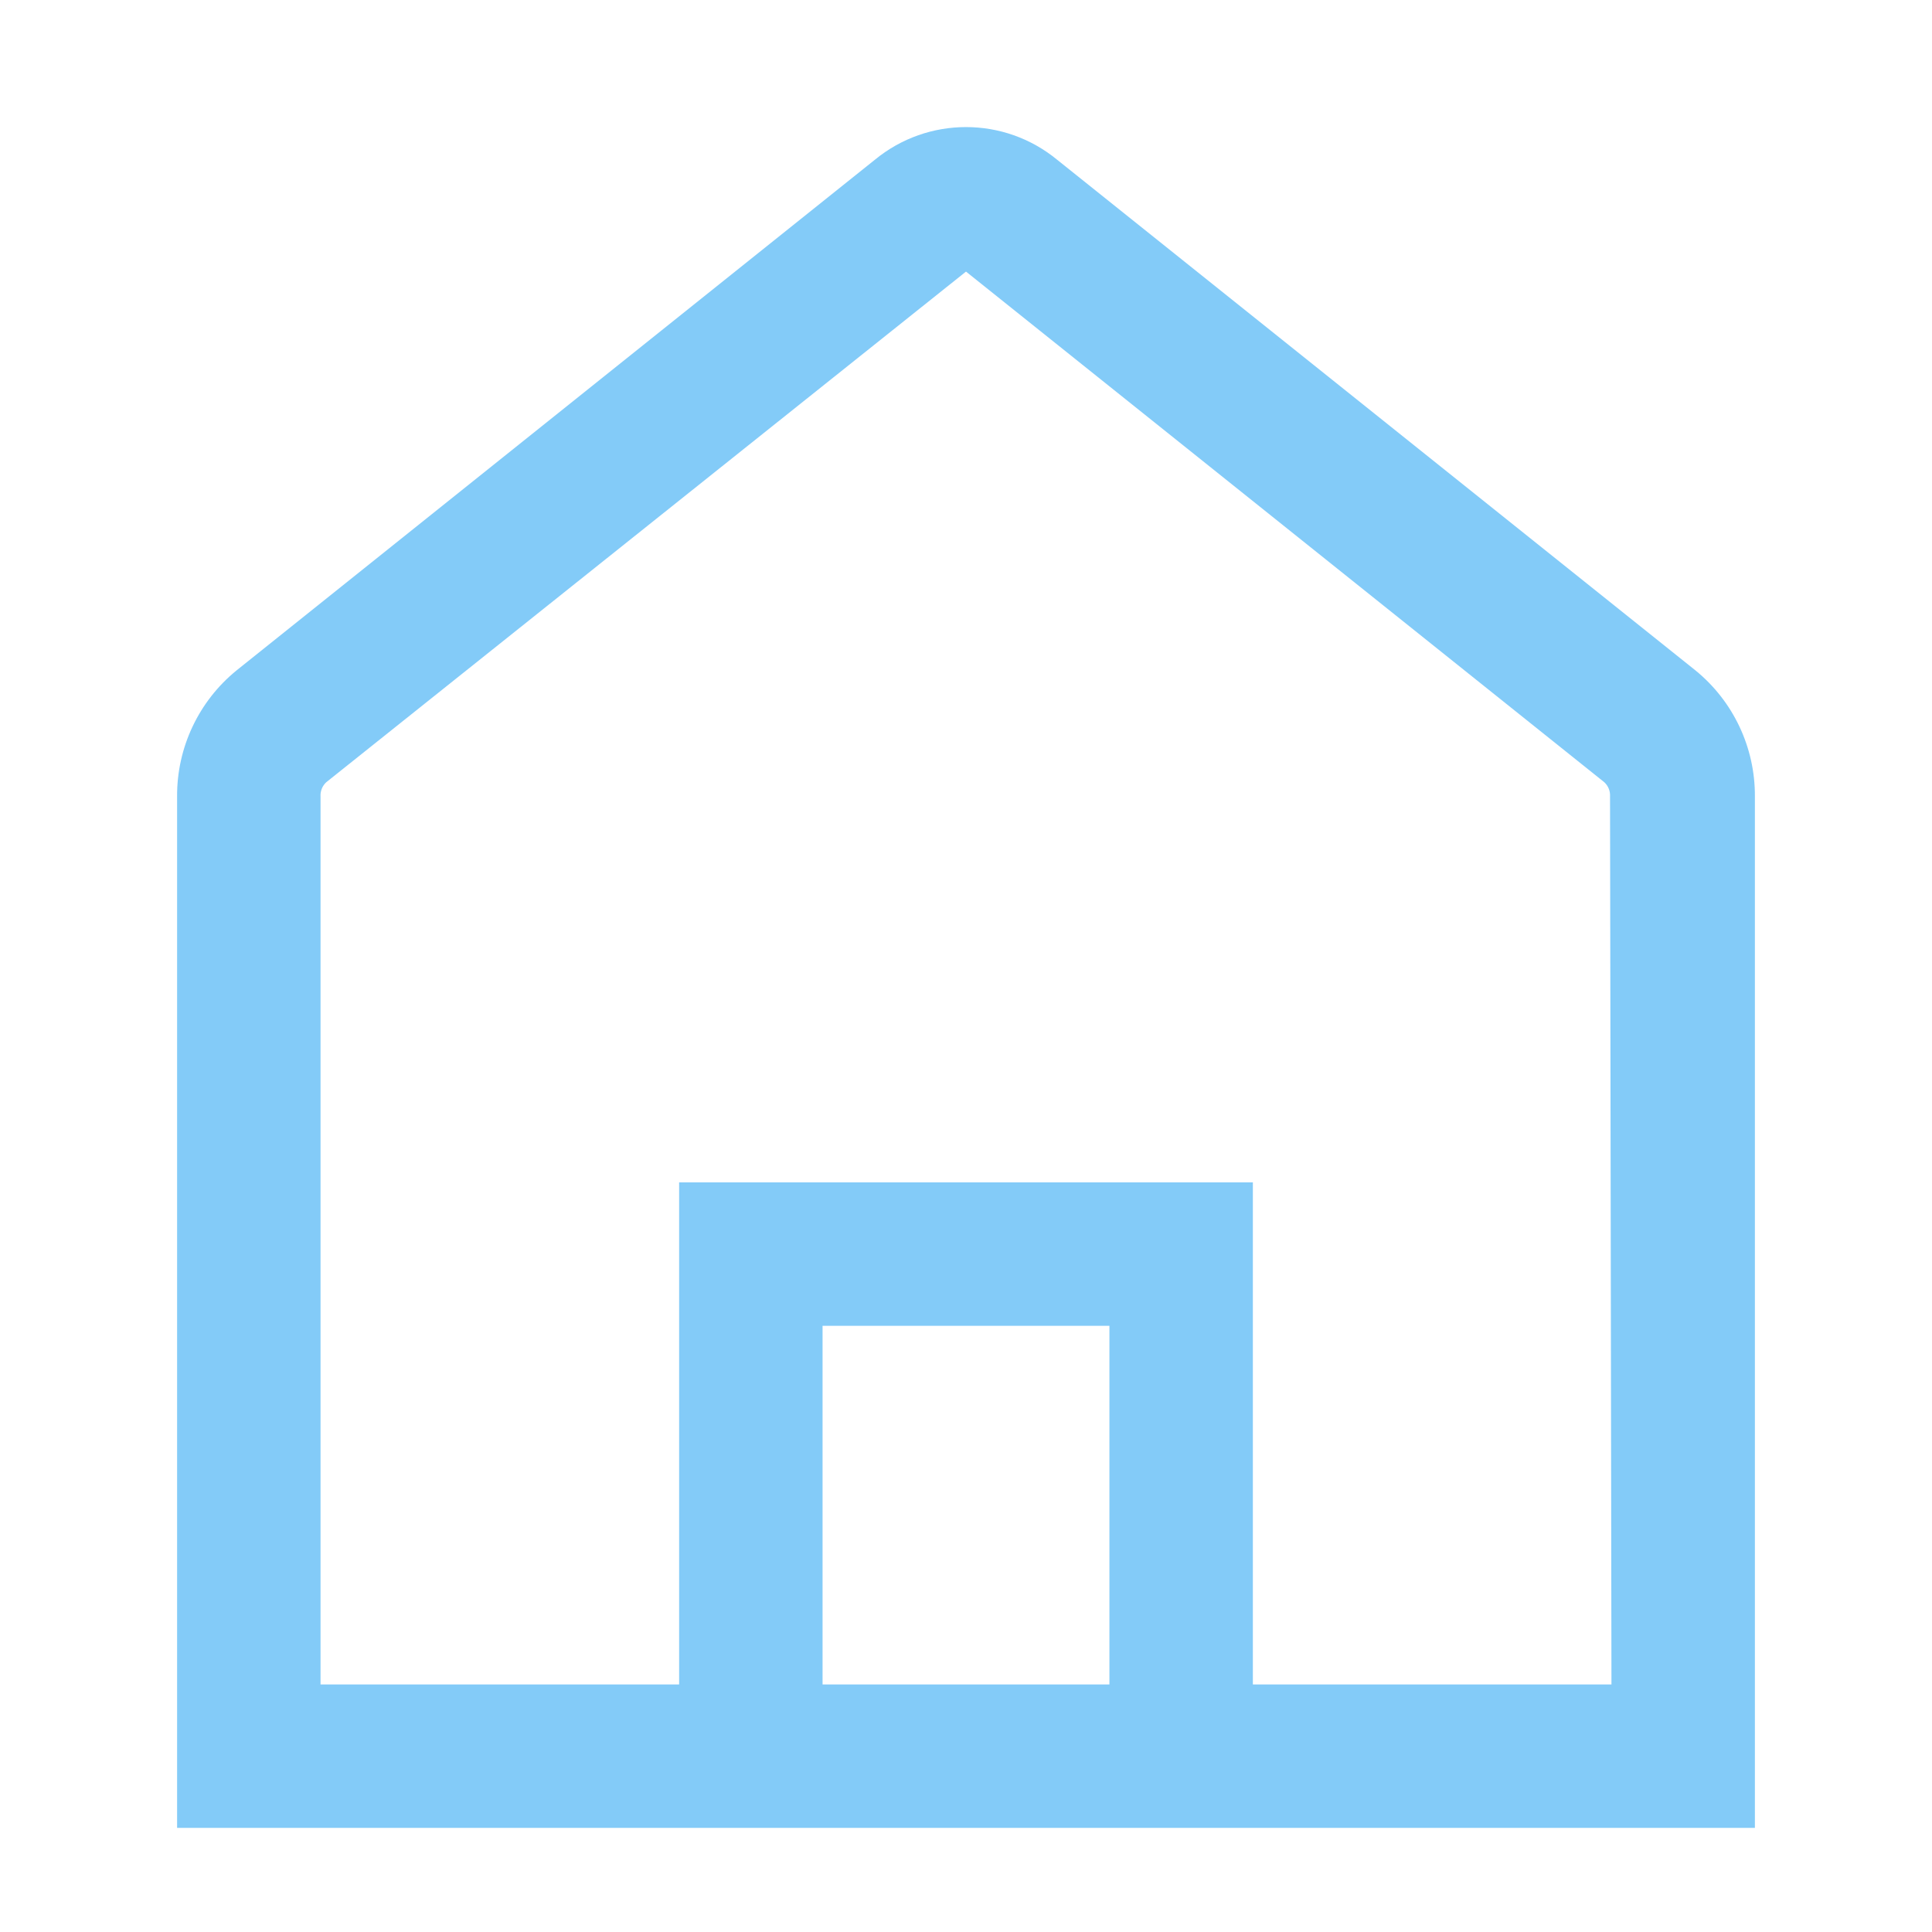
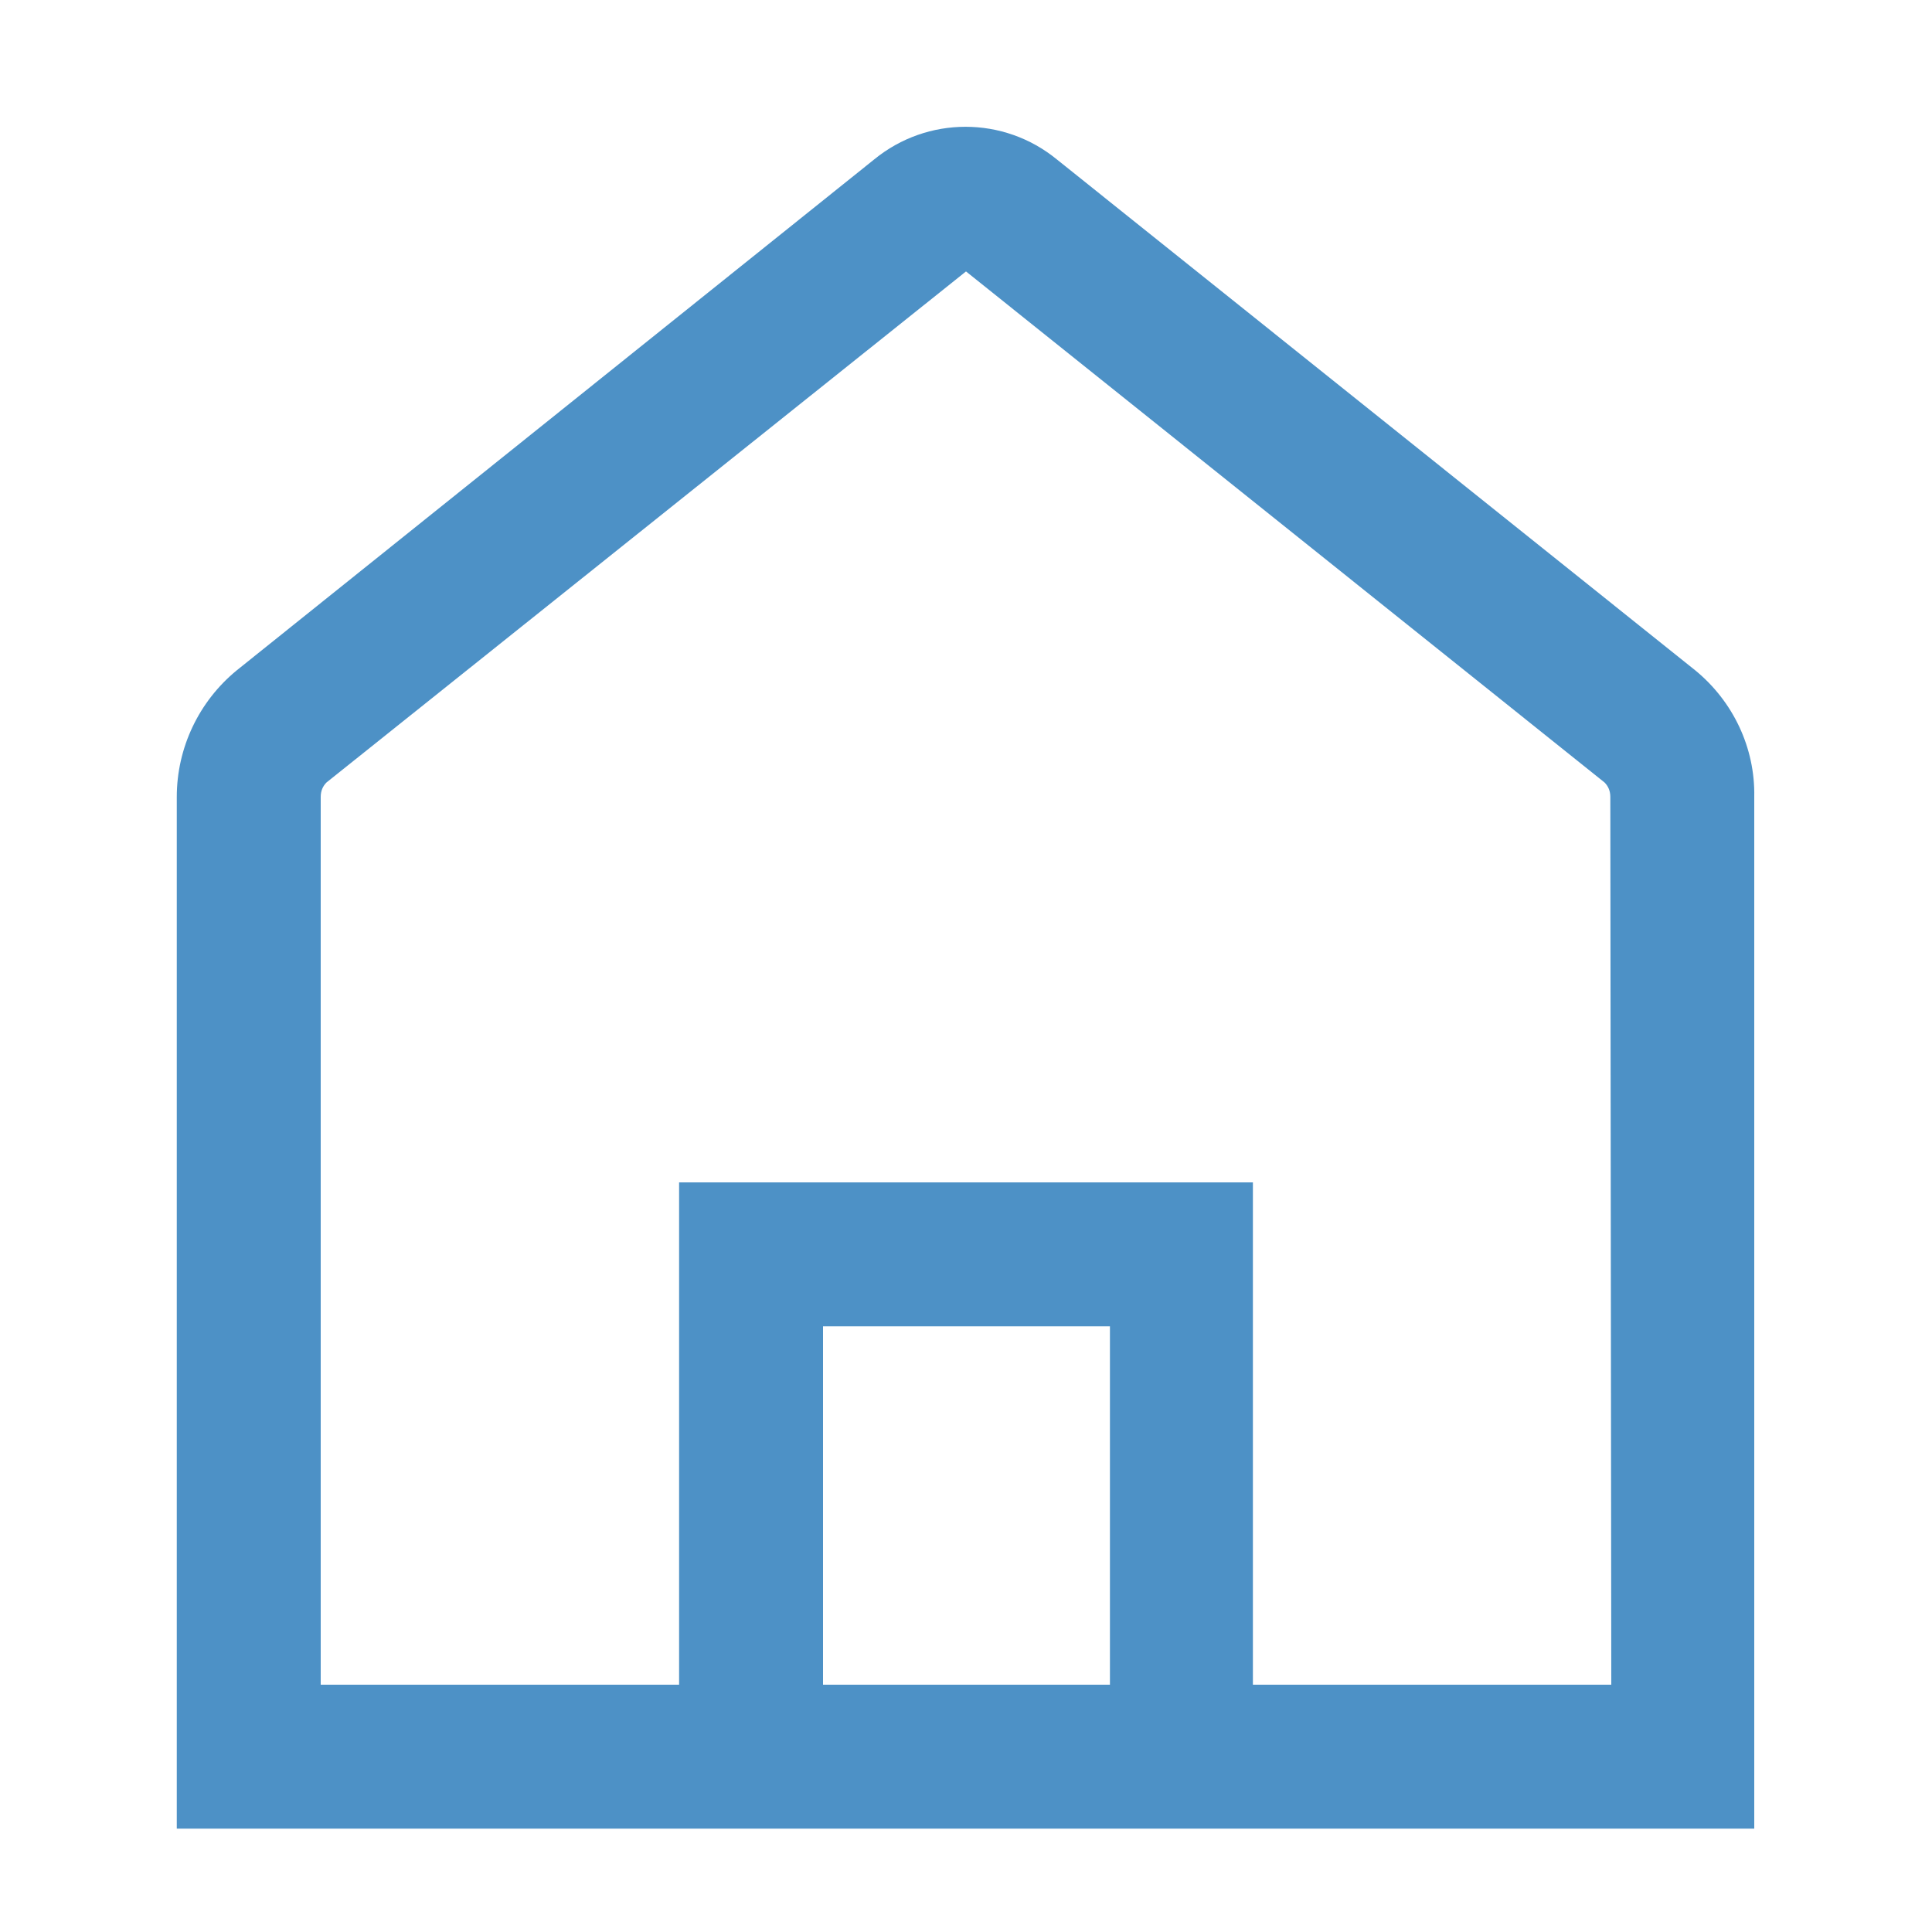
- <svg xmlns="http://www.w3.org/2000/svg" version="1.1" id="Layer_1" x="0px" y="0px" width="200px" height="200px" viewBox="0 0 200 200" enable-background="new 0 0 200 200" xml:space="preserve">
-   <path fill="#83CBF8" d="M175.505,69.393l-66.075-52.86c-5.479-4.503-13.379-4.503-18.858,0l-66.076,52.86  c-3.929,3.196-6.196,8.002-6.163,13.067v106.761h163.333V82.46C181.699,77.396,179.434,72.589,175.505,69.393z M85.151,174.373  V137.25h29.696v37.123H85.151z M166.818,174.373h-37.121v-51.971H70.303v51.971H33.182V82.46c-0.037-0.559,0.182-1.104,0.594-1.485  L100,28.115l66.075,52.86c0.412,0.379,0.631,0.926,0.595,1.485L166.818,174.373z" />
+ <svg xmlns="http://www.w3.org/2000/svg" version="1.1" id="Layer_1" x="0px" y="0px" viewBox="0 0 200 200" style="enable-background:new 0 0 200 200;" xml:space="preserve">
+   <style type="text/css">
+ 	.st0{fill:#4D91C6;}
+ </style>
+   <path class="st0" d="M175.5,69.4l-66.1-52.9c-5.5-4.5-13.4-4.5-18.9,0L24.5,69.4c-3.9,3.2-6.2,8-6.2,13.1v106.8h163.3V82.5  C181.7,77.4,179.4,72.6,175.5,69.4z M85.2,174.4v-37.1h29.7v37.1H85.2z M166.8,174.4h-37.1v-52H70.3v52H33.2V82.5  c0-0.6,0.2-1.1,0.6-1.5L100,28.1L166.1,81c0.4,0.4,0.6,0.9,0.6,1.5L166.8,174.4z" />
</svg>
